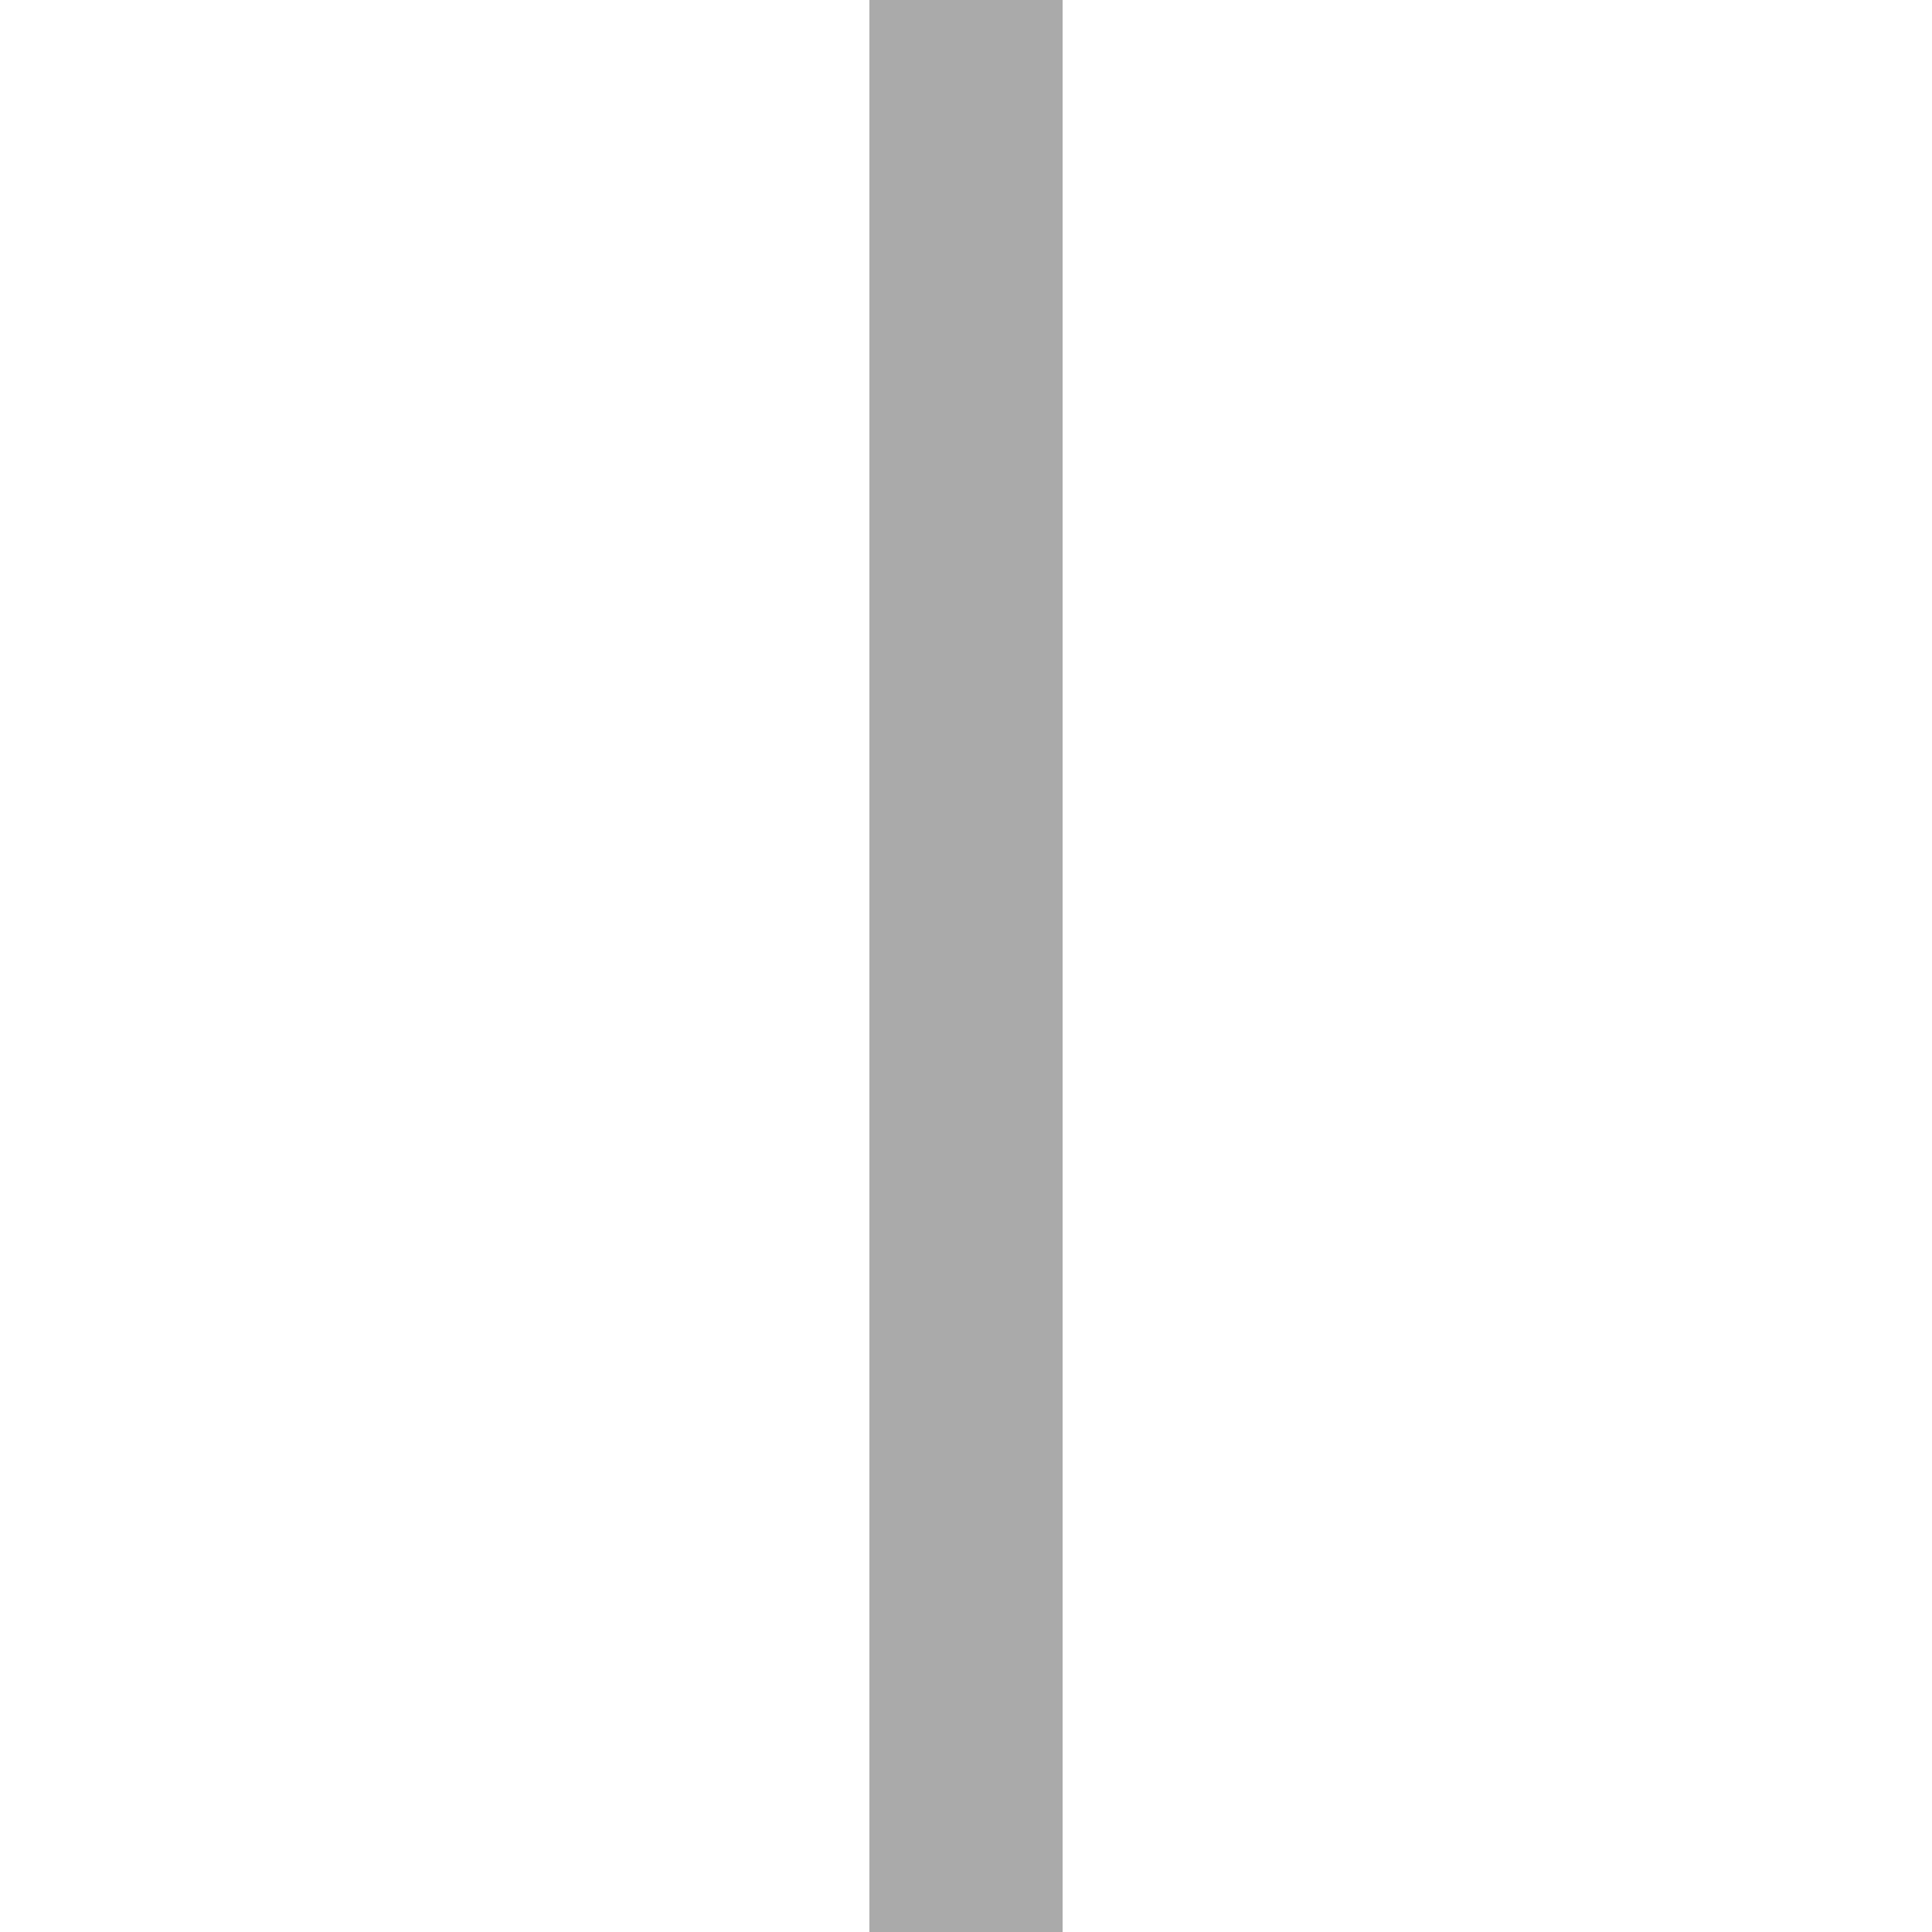
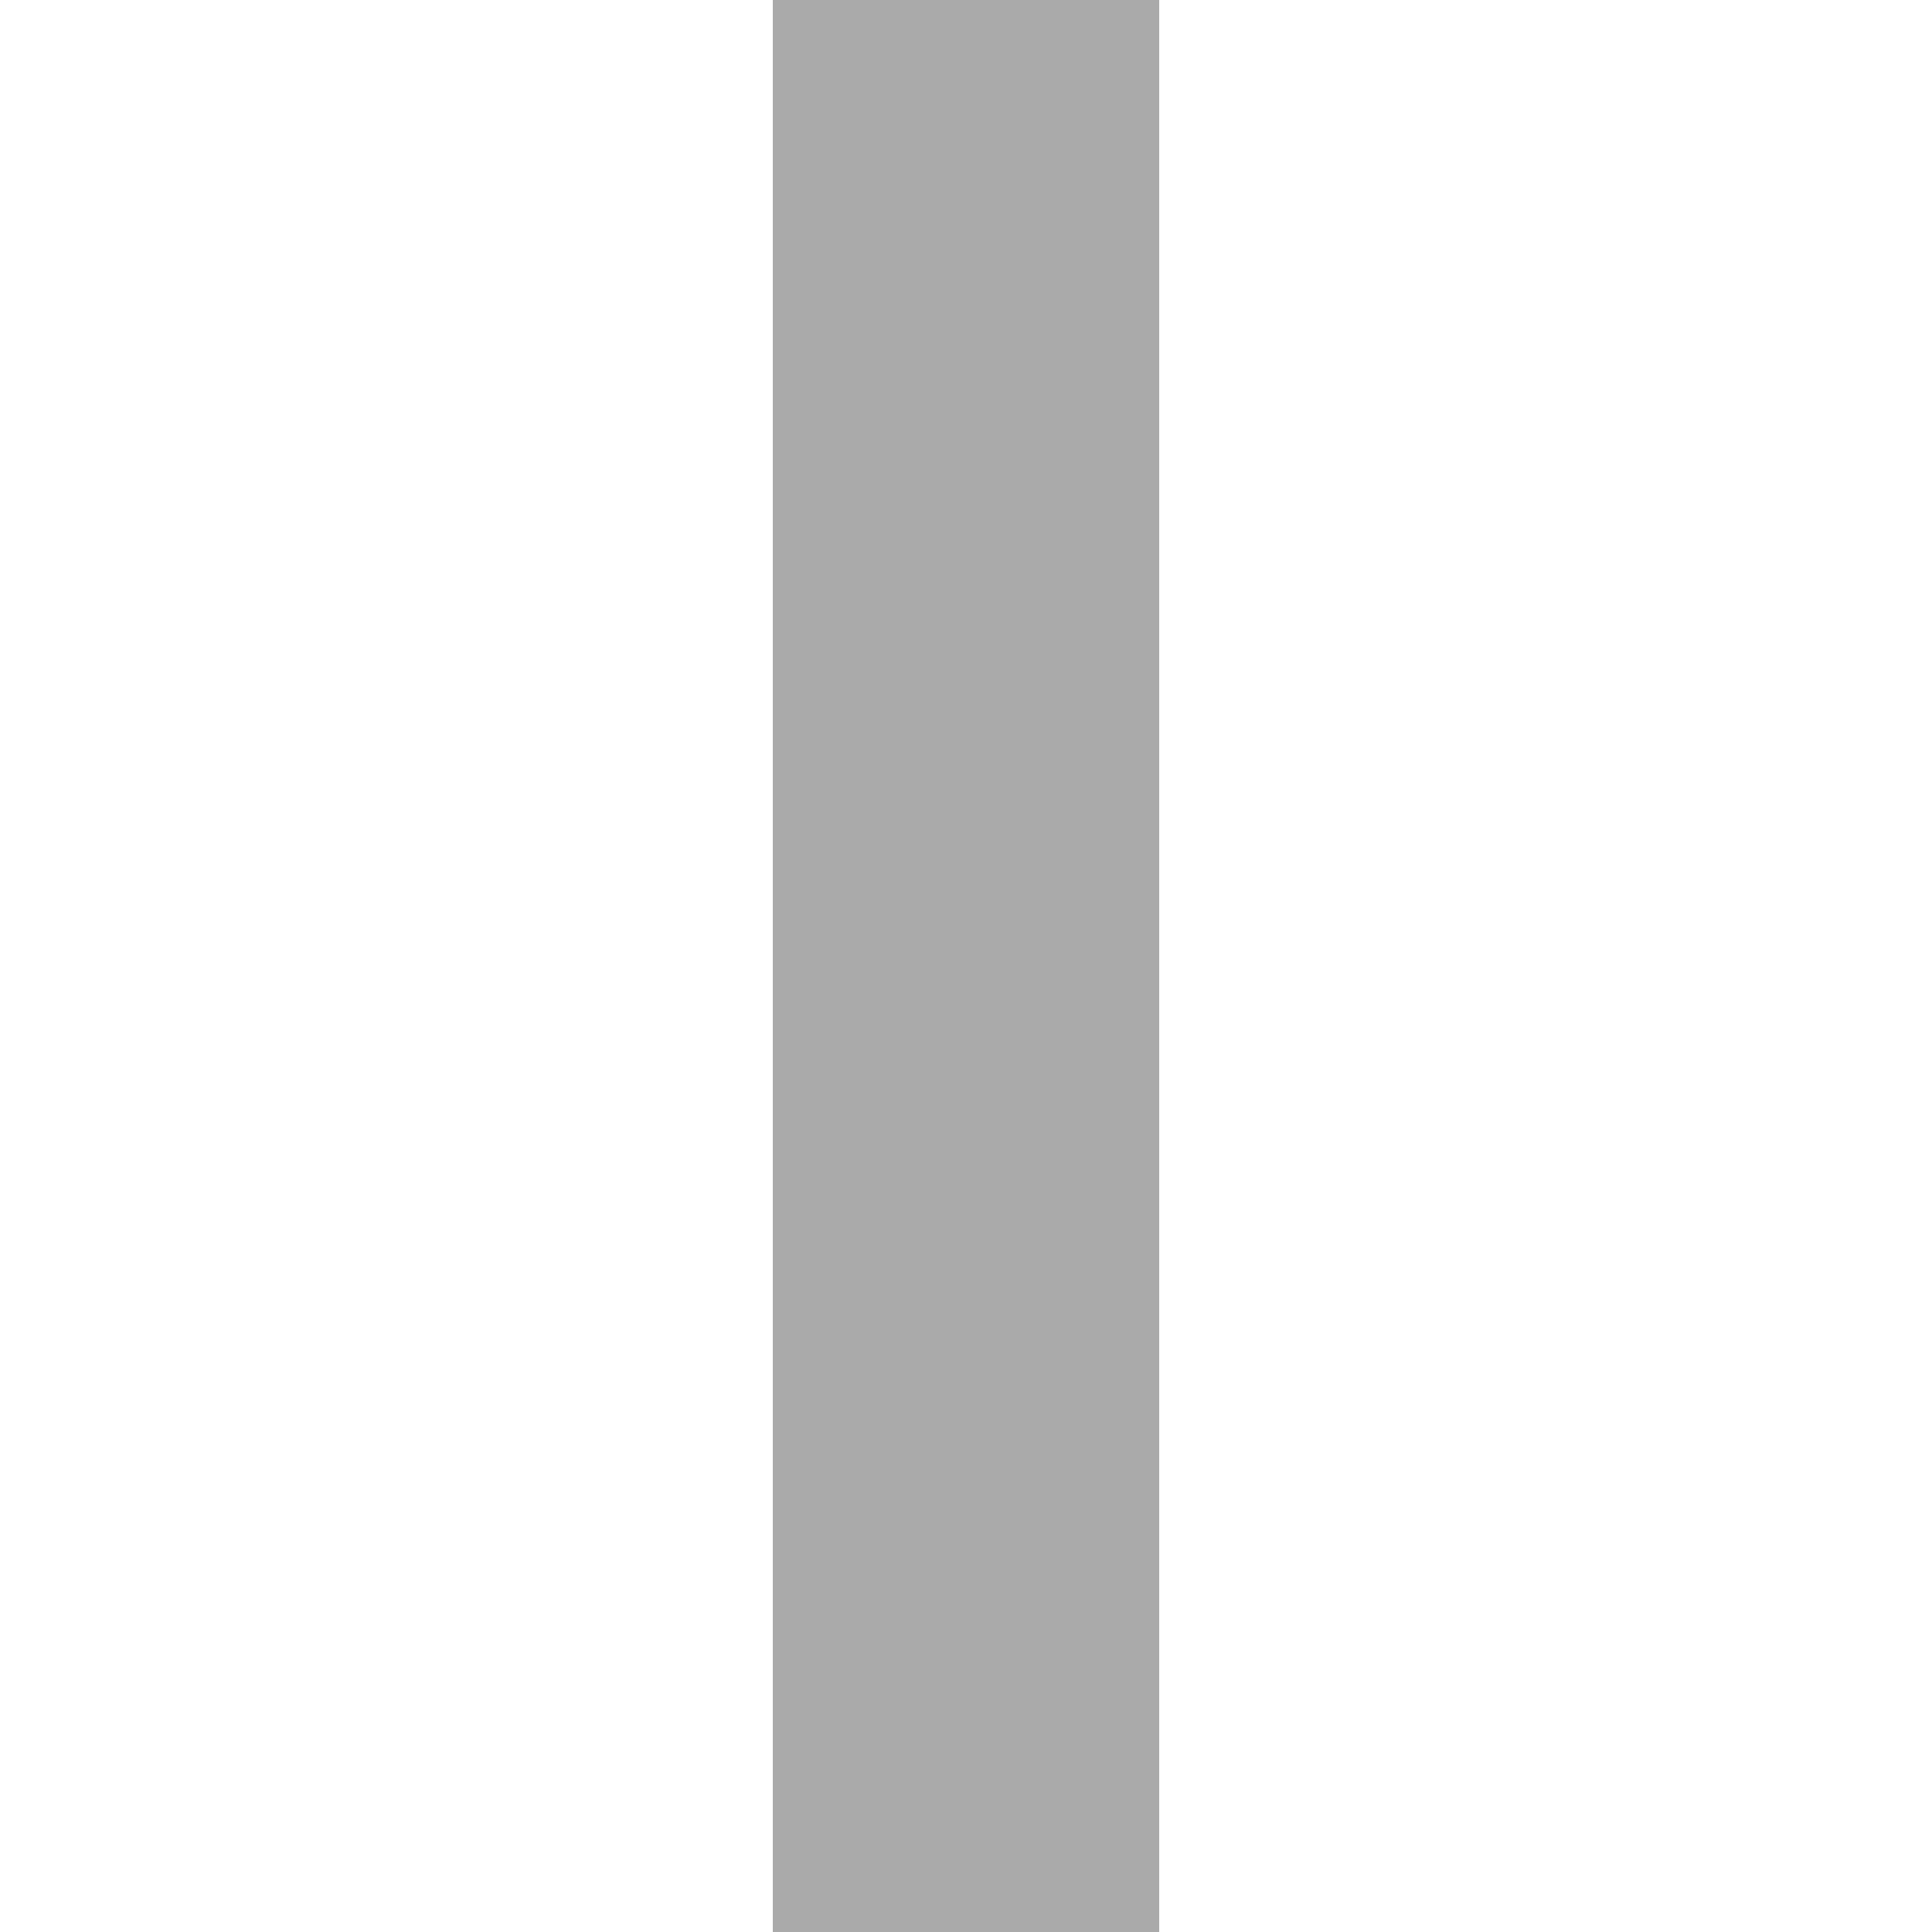
- <svg xmlns="http://www.w3.org/2000/svg" width="100%" height="10">
+ <svg xmlns="http://www.w3.org/2000/svg" width="100%" height="5">
  <style>
    div {
      width: 100%;
      height: 100%;
      display: flex;
      align-items: center;
      margin-left: 20px;
    }
  </style>
  <rect width="100%" height="100%" fill="#aaaaaa" />
</svg>
